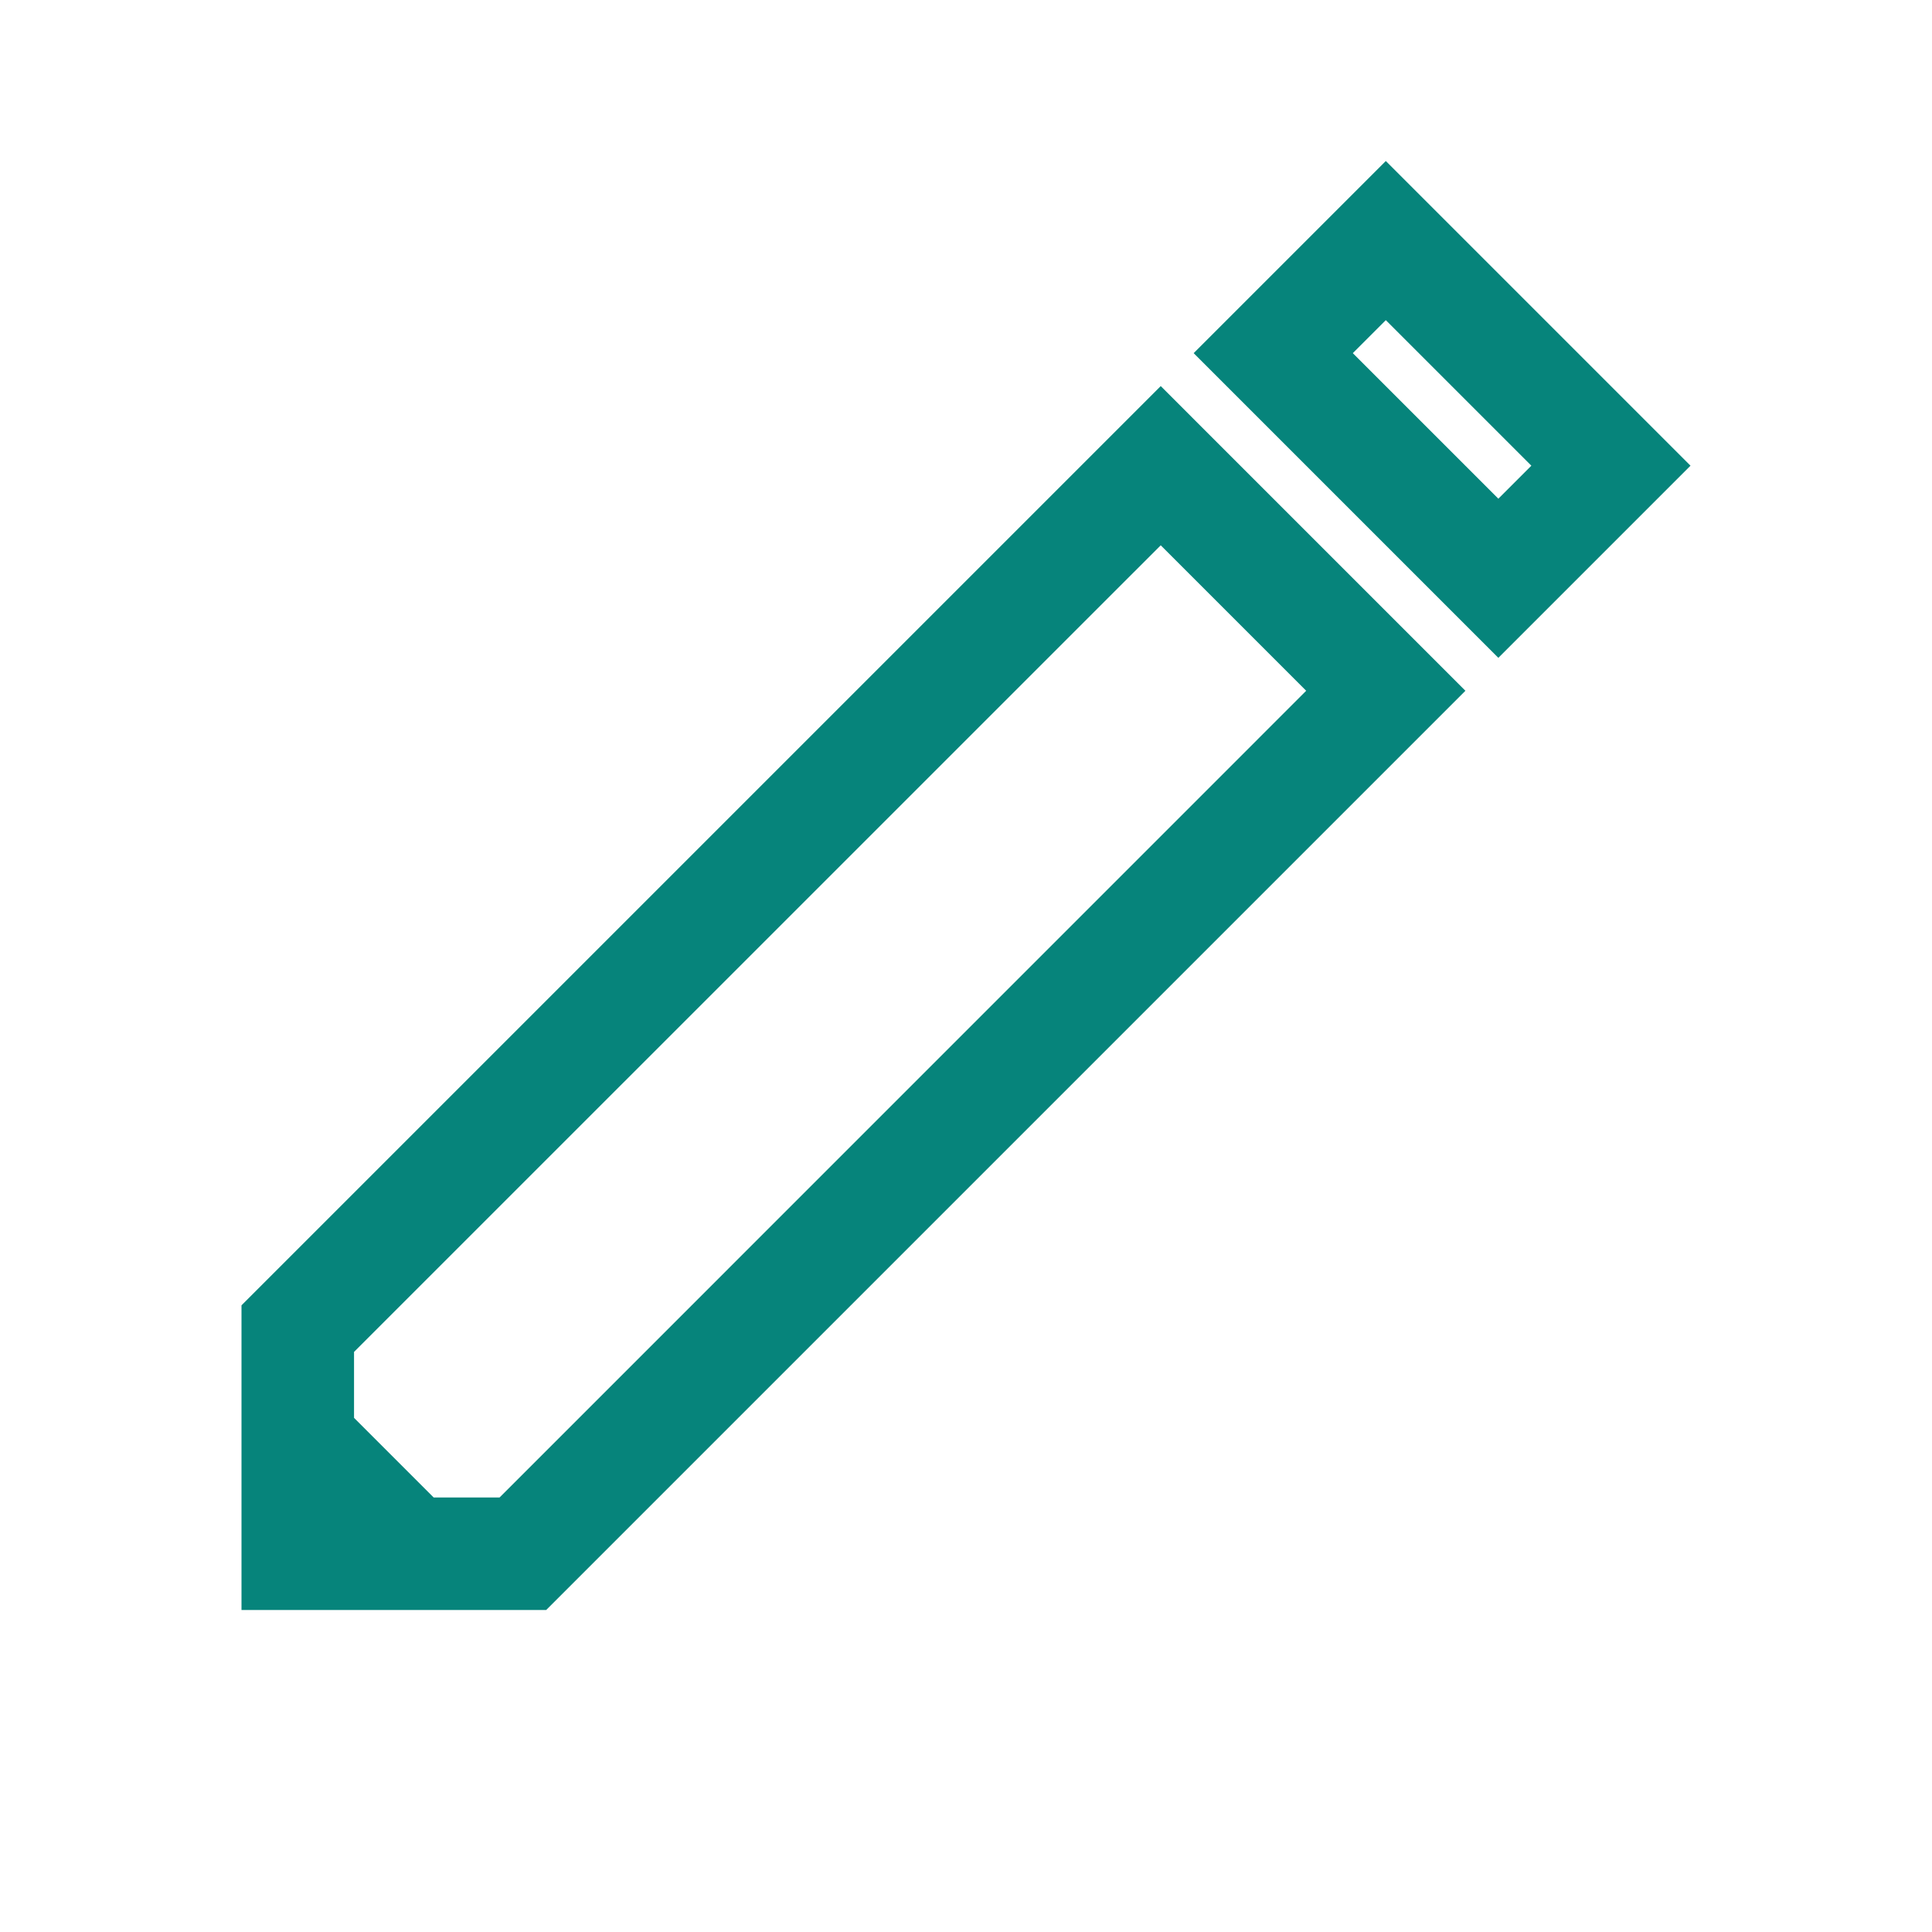
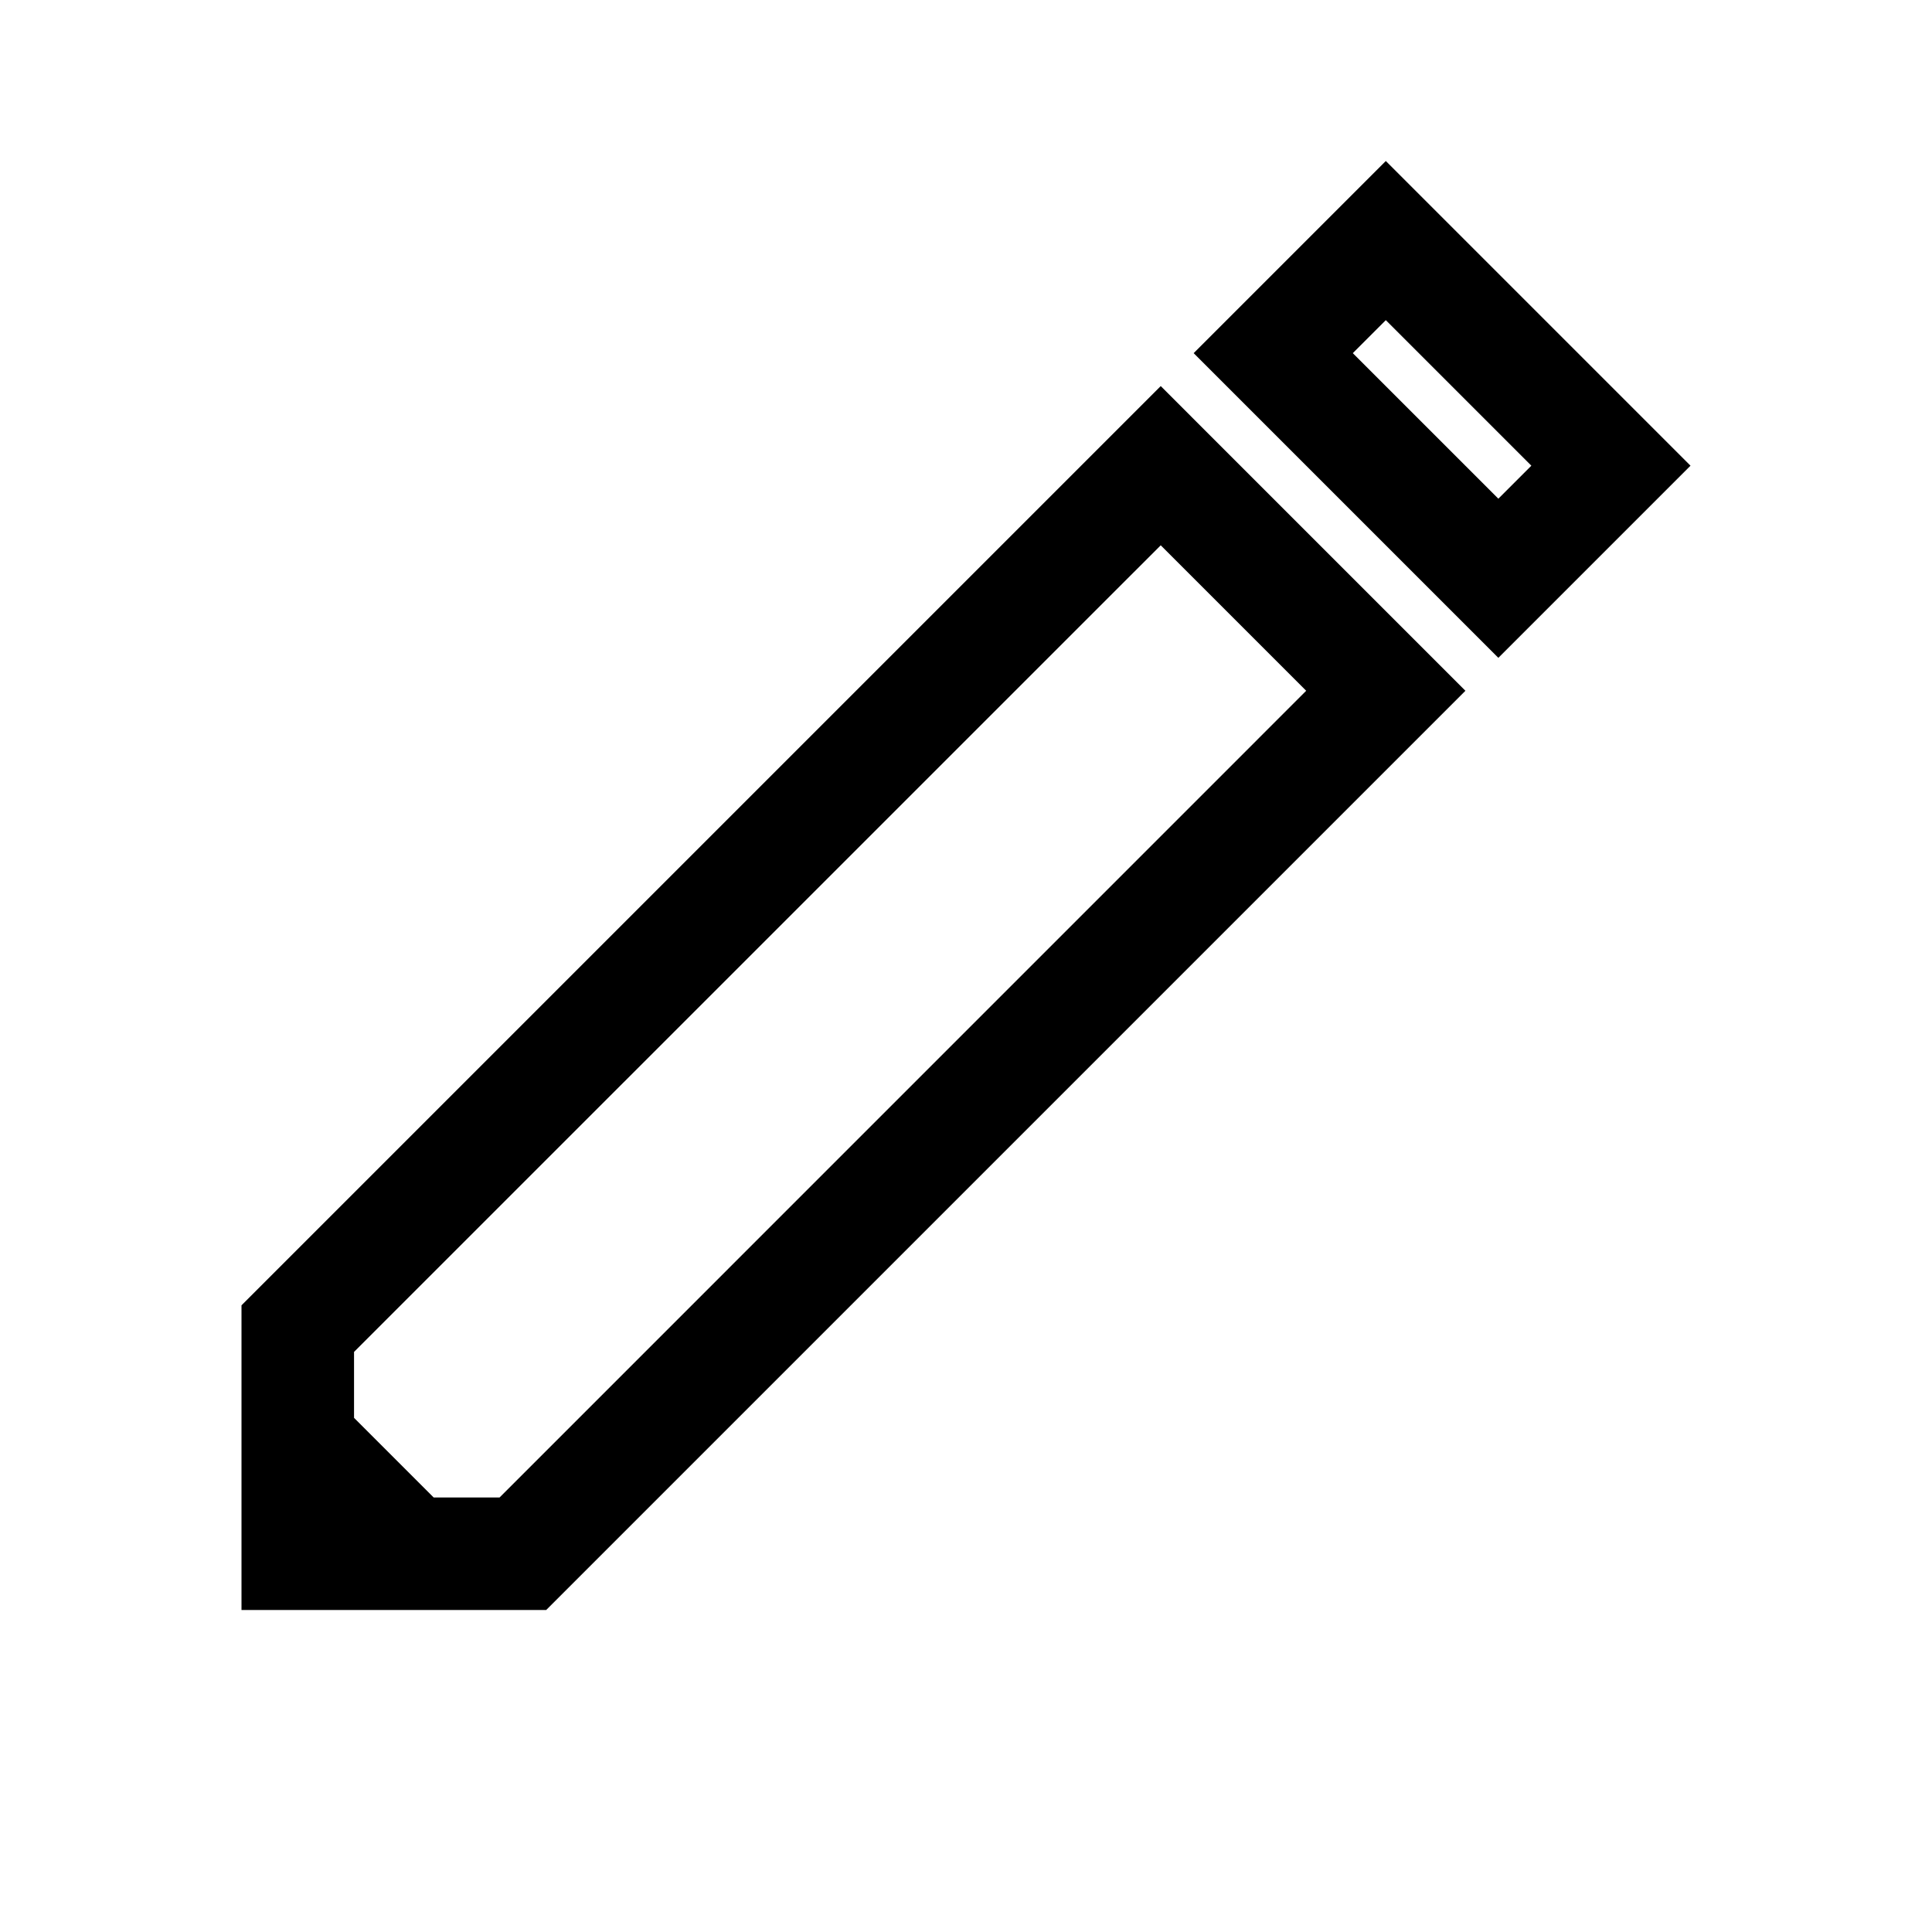
<svg xmlns="http://www.w3.org/2000/svg" width="24" height="24" viewBox="0 0 24 24" fill="none">
  <rect width="24" height="24" />
-   <path fill-rule="evenodd" clip-rule="evenodd" d="M17.215 2L21 5.785L18.613 8.172L14.828 4.387L17.215 2ZM16.805 4.387L18.613 6.195L19.023 5.785L17.215 3.977L16.805 4.387ZM14.419 4.796L18.204 8.581L6.785 20H3V16.215L14.419 4.796ZM4.398 16.794V17.613L5.387 18.602H6.206L16.226 8.581L14.419 6.774L4.398 16.794Z" fill="#06847B" />
+   <path fill-rule="evenodd" clip-rule="evenodd" d="M17.215 2L21 5.785L18.613 8.172L14.828 4.387L17.215 2ZM16.805 4.387L18.613 6.195L19.023 5.785L17.215 3.977L16.805 4.387ZM14.419 4.796L18.204 8.581L6.785 20H3V16.215L14.419 4.796ZM4.398 16.794V17.613L5.387 18.602H6.206L16.226 8.581L14.419 6.774L4.398 16.794Z" fill="currentColor" />
</svg>
